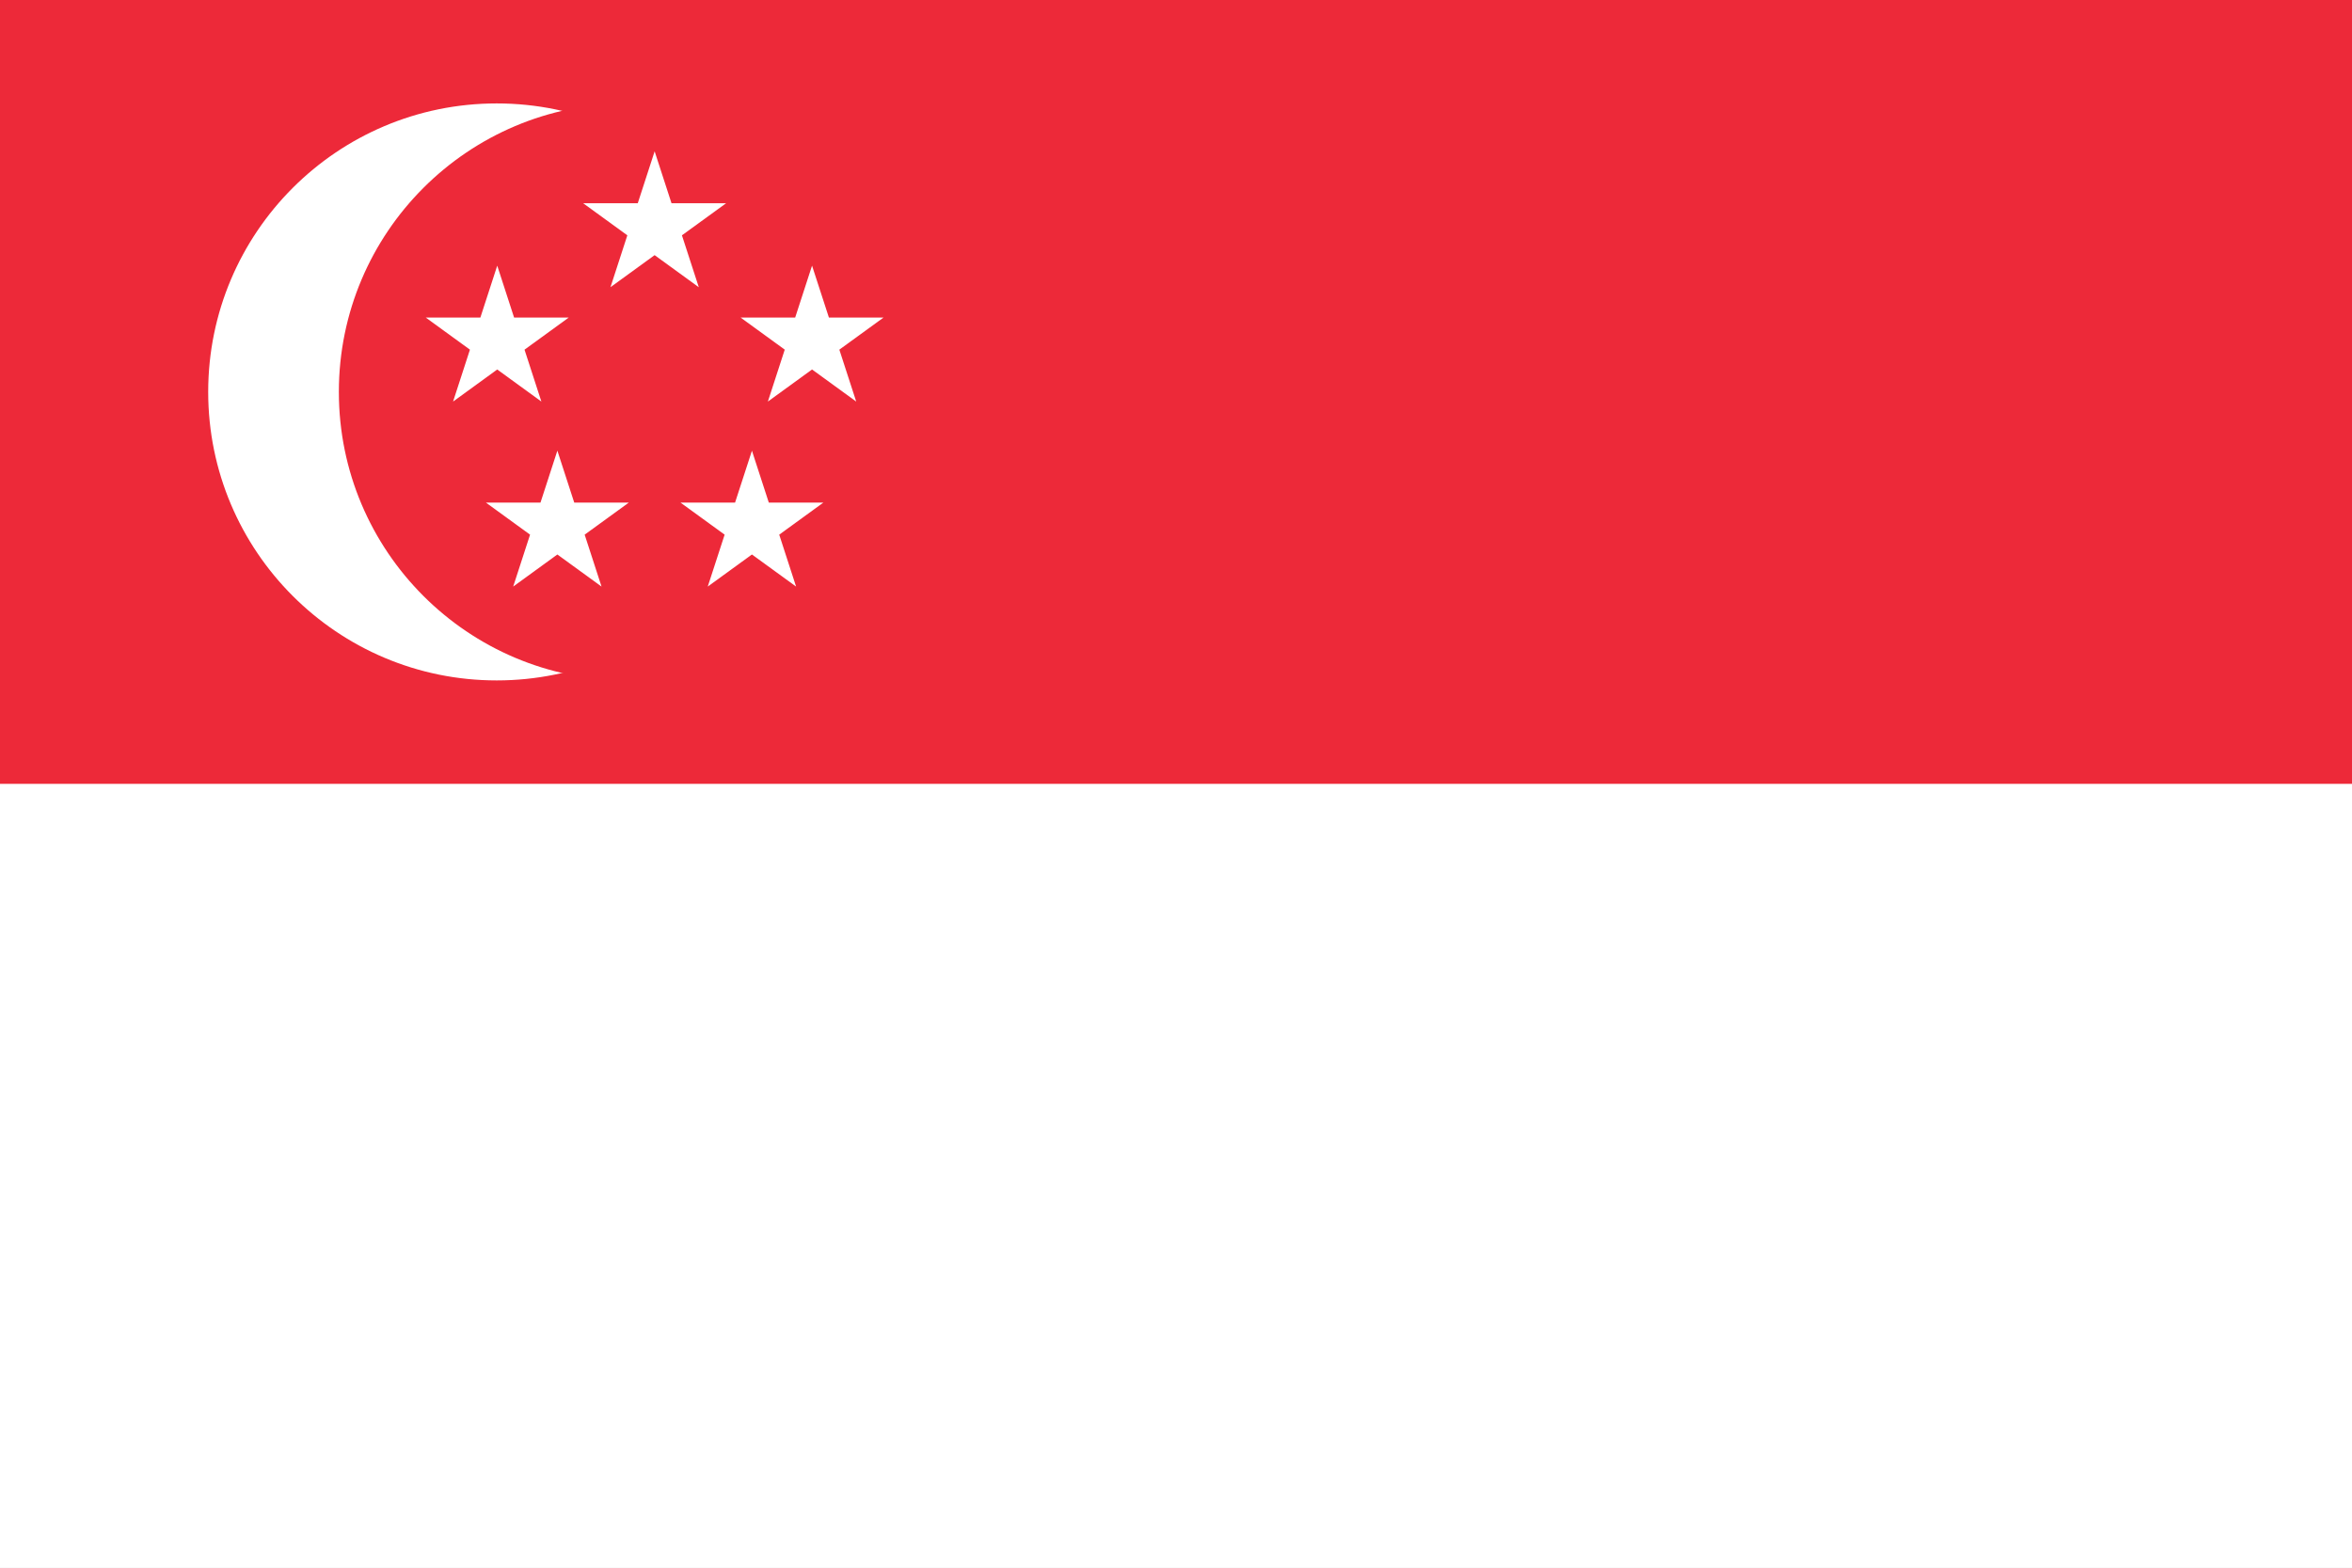
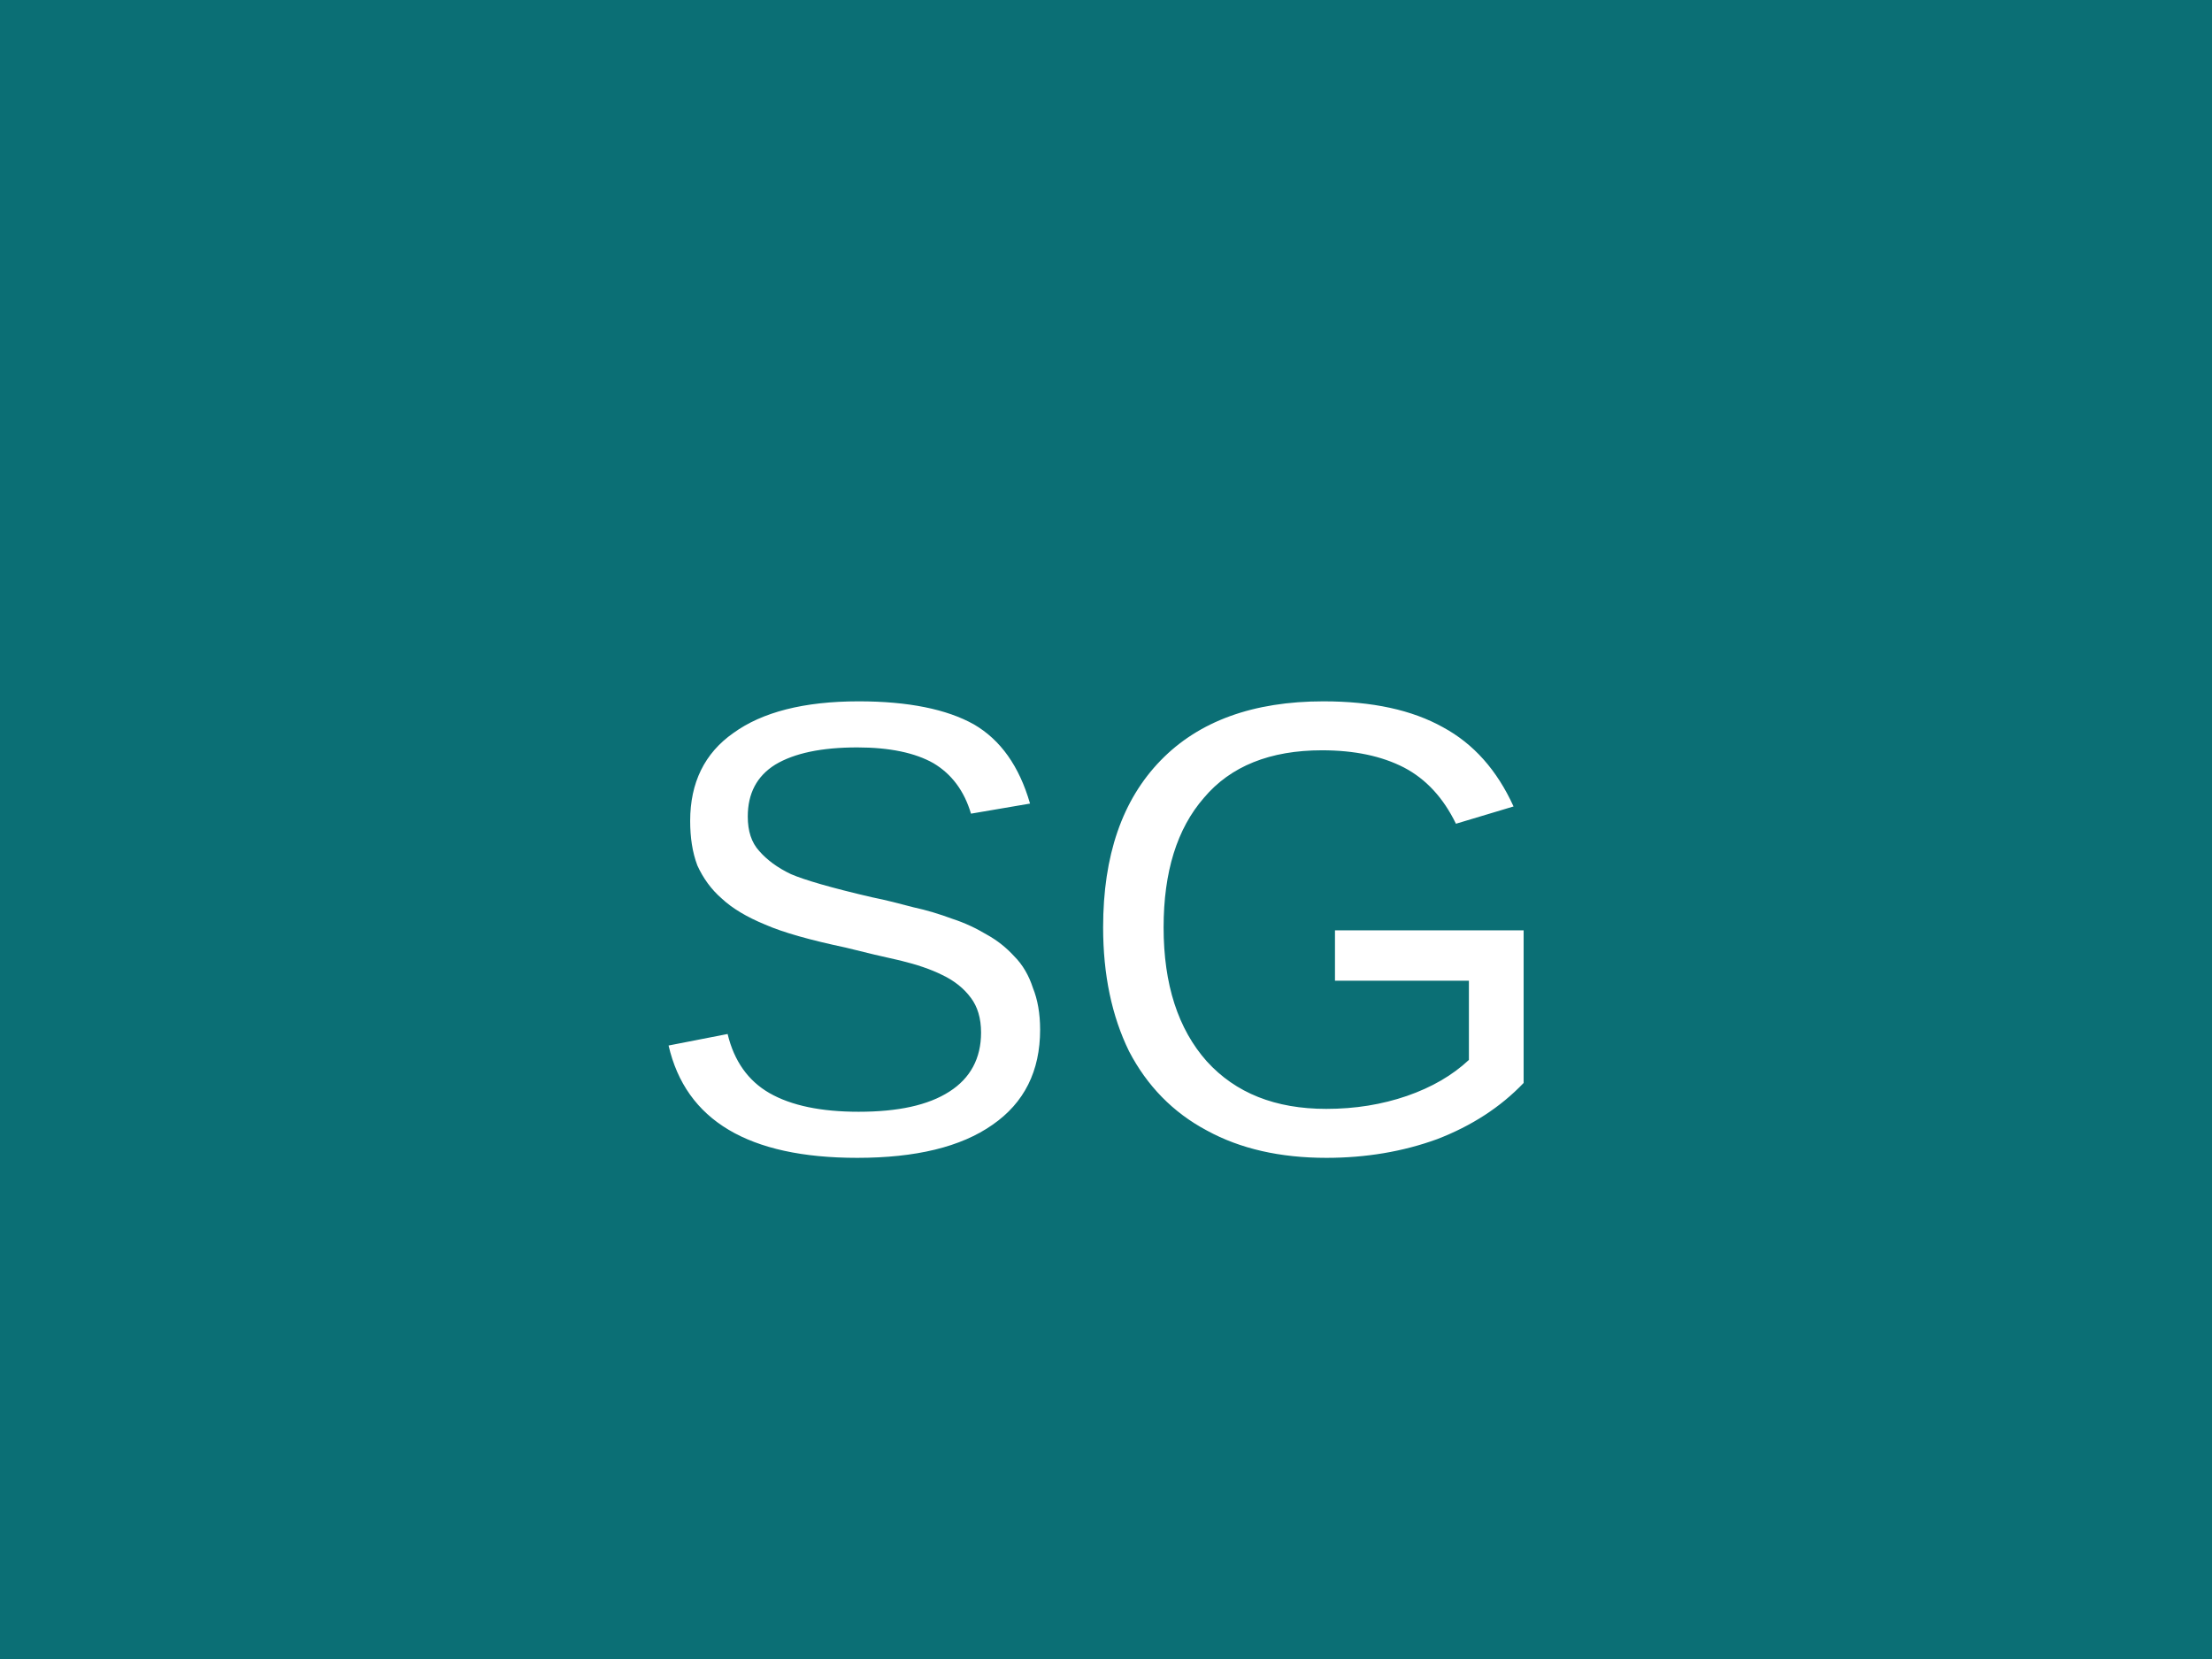
- <svg xmlns="http://www.w3.org/2000/svg" xmlns:xlink="http://www.w3.org/1999/xlink" width="900" height="600" viewBox="0 0 54 36" fill="#fff">
-   <path d="M0 0h54v36H0z" />
-   <path d="M0 0h54v18H0z" fill="#ed2939" />
-   <circle cx="11.405" cy="9" r="6.625" />
-   <circle cx="14.405" cy="9" r="6.625" fill="#ed2939" />
-   <path id="a" d="m15.03 3.475-1.014 3.12 2.655-1.928h-3.282l2.655 1.929z" />
-   <g id="b">
-     <use xlink:href="#a" transform="rotate(72 15.03 9)" />
-     <use xlink:href="#a" transform="rotate(216 15.03 9)" />
-   </g>
-   <use xlink:href="#b" transform="rotate(72 15.03 9)" />
+ <svg xmlns="http://www.w3.org/2000/svg" width="24" height="18" viewBox="0 0 24 18">
+   <rect width="24" height="18" fill="#0b6f75" />
+   <text x="12" y="12.5" font-family="Arial,sans-serif" font-size="7" text-anchor="middle" fill="white">SG</text>
</svg>
